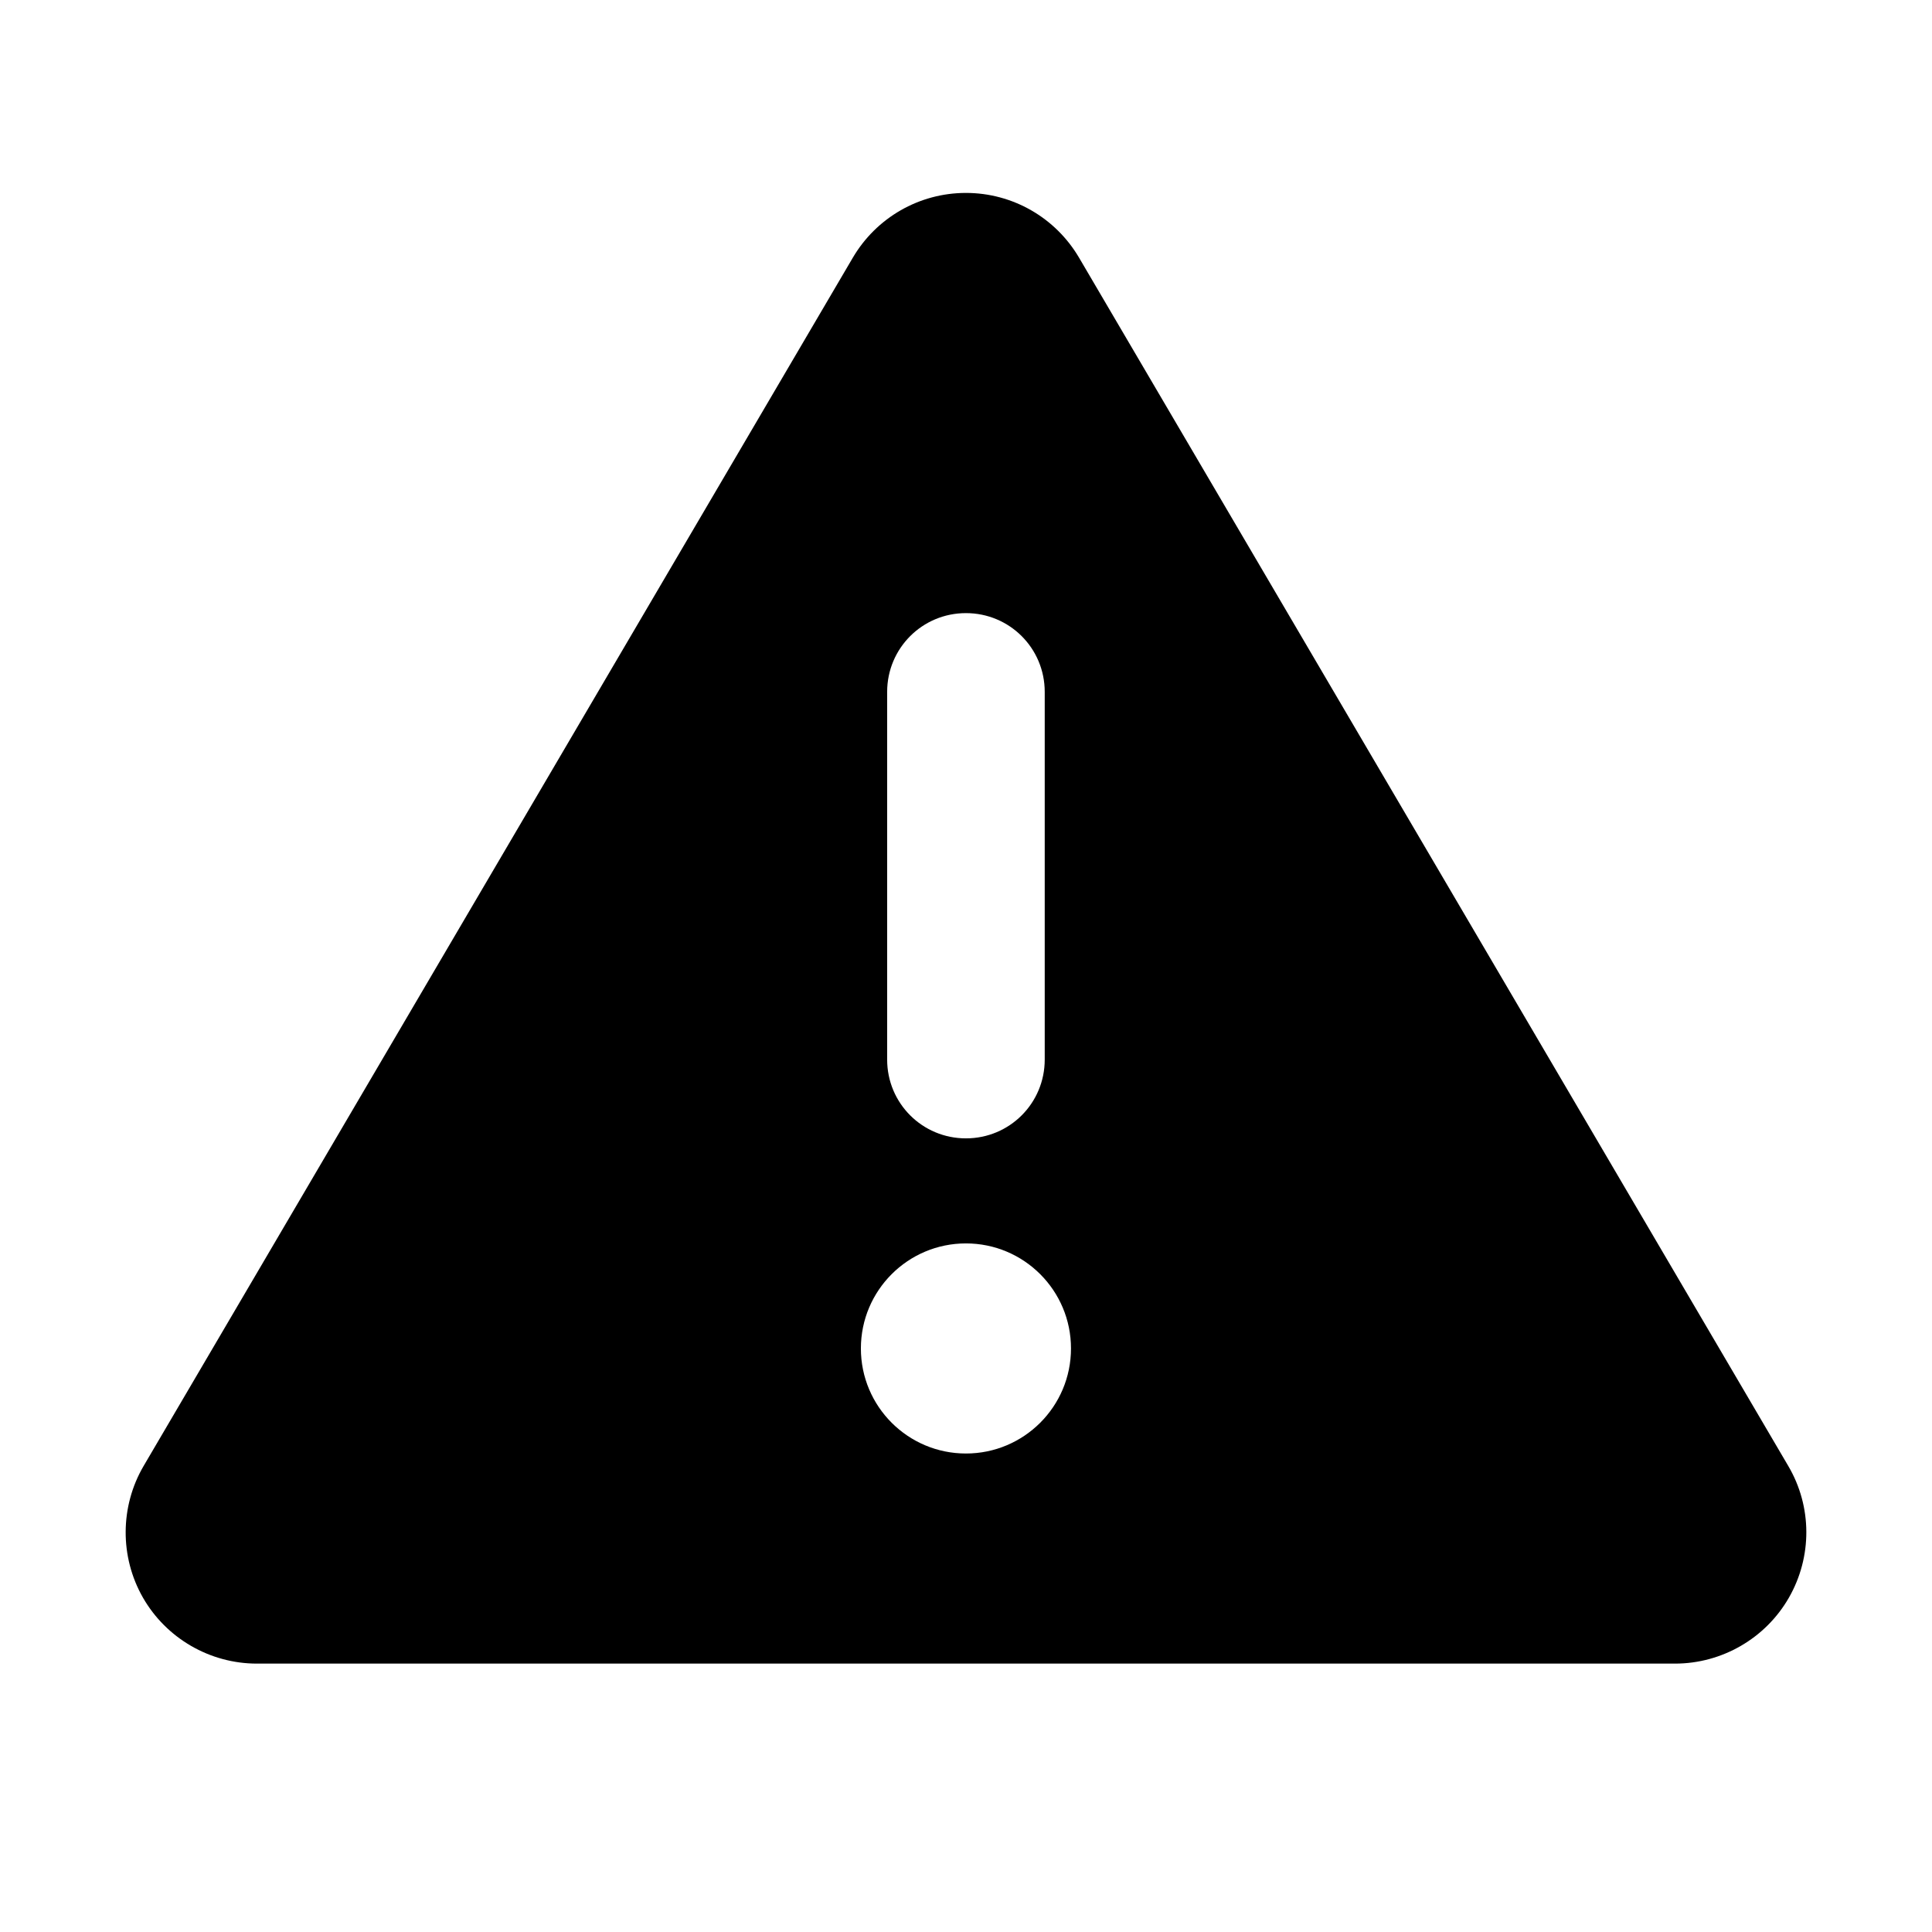
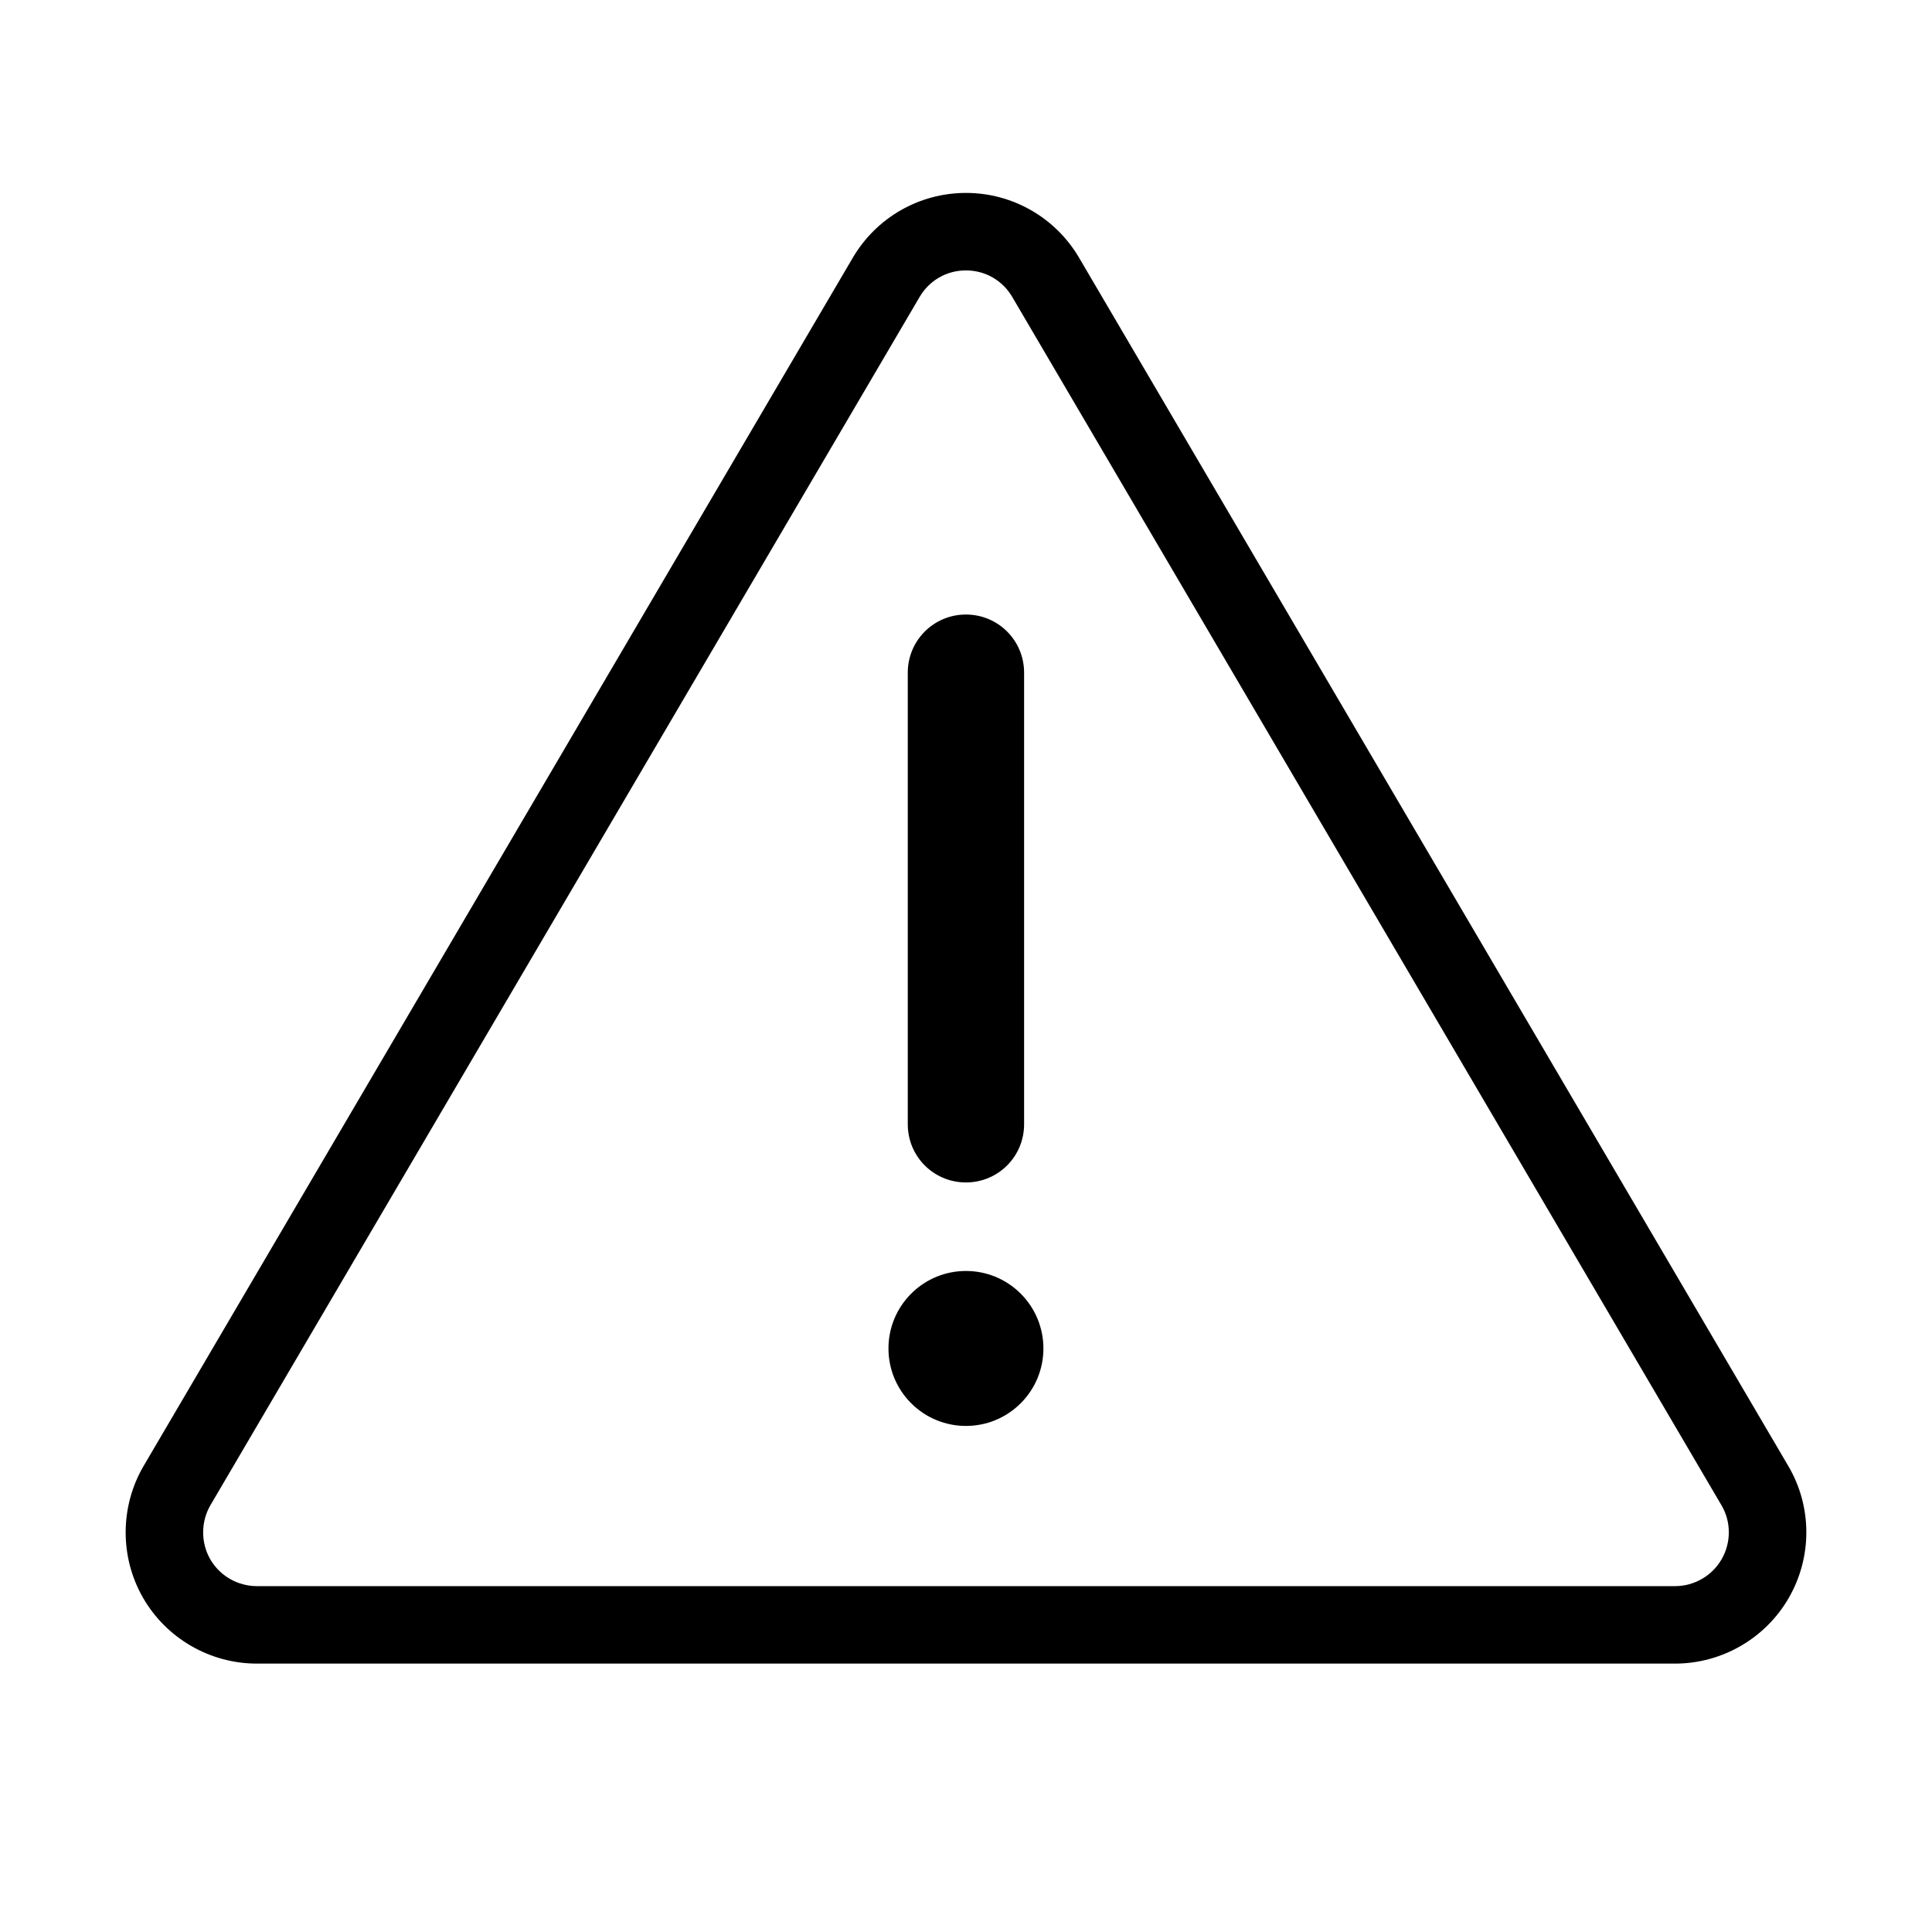
- <svg xmlns="http://www.w3.org/2000/svg" xmlns:ns1="http://vectornator.io" height="100%" stroke-miterlimit="10" style="fill-rule:nonzero;clip-rule:evenodd;stroke-linecap:round;stroke-linejoin:round;" version="1.1" viewBox="0 0 512 512" width="100%" xml:space="preserve">
-   <defs />
-   <g id="Untitled" ns1:layerName="Untitled">
-     <path d="M255.984 51.127C268.337 51.127 279.734 57.652 285.998 68.352L473.911 388.501C480.262 399.289 480.262 412.599 474.085 423.387C467.908 434.174 456.338 440.873 443.897 440.873L68.071 440.873C55.63 440.873 44.059 434.174 37.883 423.387C31.706 412.599 31.793 399.202 38.057 388.501L225.97 68.352C232.234 57.652 243.63 51.127 255.984 51.127ZM255.984 162.483C244.413 162.483 235.105 171.792 235.105 183.362L235.105 280.799C235.105 292.369 244.413 301.678 255.984 301.678C267.554 301.678 276.863 292.369 276.863 280.799L276.863 183.362C276.863 171.792 267.554 162.483 255.984 162.483ZM283.823 357.356C283.823 341.981 271.359 329.517 255.984 329.517C240.609 329.517 228.145 341.981 228.145 357.356C228.145 372.731 240.609 385.195 255.984 385.195C271.359 385.195 283.823 372.731 283.823 357.356Z" fill="#000000" fill-rule="nonzero" opacity="1" stroke="none" ns1:layerName="path" />
-   </g>
+ <svg xmlns="http://www.w3.org/2000/svg" id="Layer_1" version="1.1" viewBox="0 0 1920 1920">
+   <path d="M959.94,268.73c19.15,0,36.39,9.9,46.1,26.49l.02.04.02.04,704.67,1200.56.03.04.03.04c9.64,16.37,9.71,36.87.19,53.5-9.48,16.55-27.25,26.84-46.39,26.84H255.26c-19.13,0-36.91-10.28-46.38-26.83-4.63-8.08-7.04-17.37-6.99-26.86.05-9.48,2.56-18.74,7.25-26.77L913.79,295.3l.02-.04.02-.04c9.71-16.59,26.95-26.49,46.1-26.49M959.94,191.73c-46.33,0-89.06,24.47-112.55,64.6L142.71,1456.88c-23.49,40.13-23.82,90.37-.65,130.82,23.16,40.45,66.55,65.57,113.21,65.57h1409.35c46.65,0,90.04-25.12,113.21-65.57,23.16-40.46,23.16-90.37-.65-130.82L1072.49,256.32c-23.49-40.13-66.23-64.6-112.55-64.6h0Z" />
+   <circle cx="959.94" cy="1340.08" r="77" transform="translate(-666.42 1071.28) rotate(-45)" />
+   <path d="M959.94,610.72c-32.03,0-57.8,25.77-57.8,57.8v448.78c0,32.03,25.77,57.8,57.8,57.8s57.8-25.77,57.8-57.8v-448.78c0-32.03-25.77-57.8-57.8-57.8Z" />
</svg>
